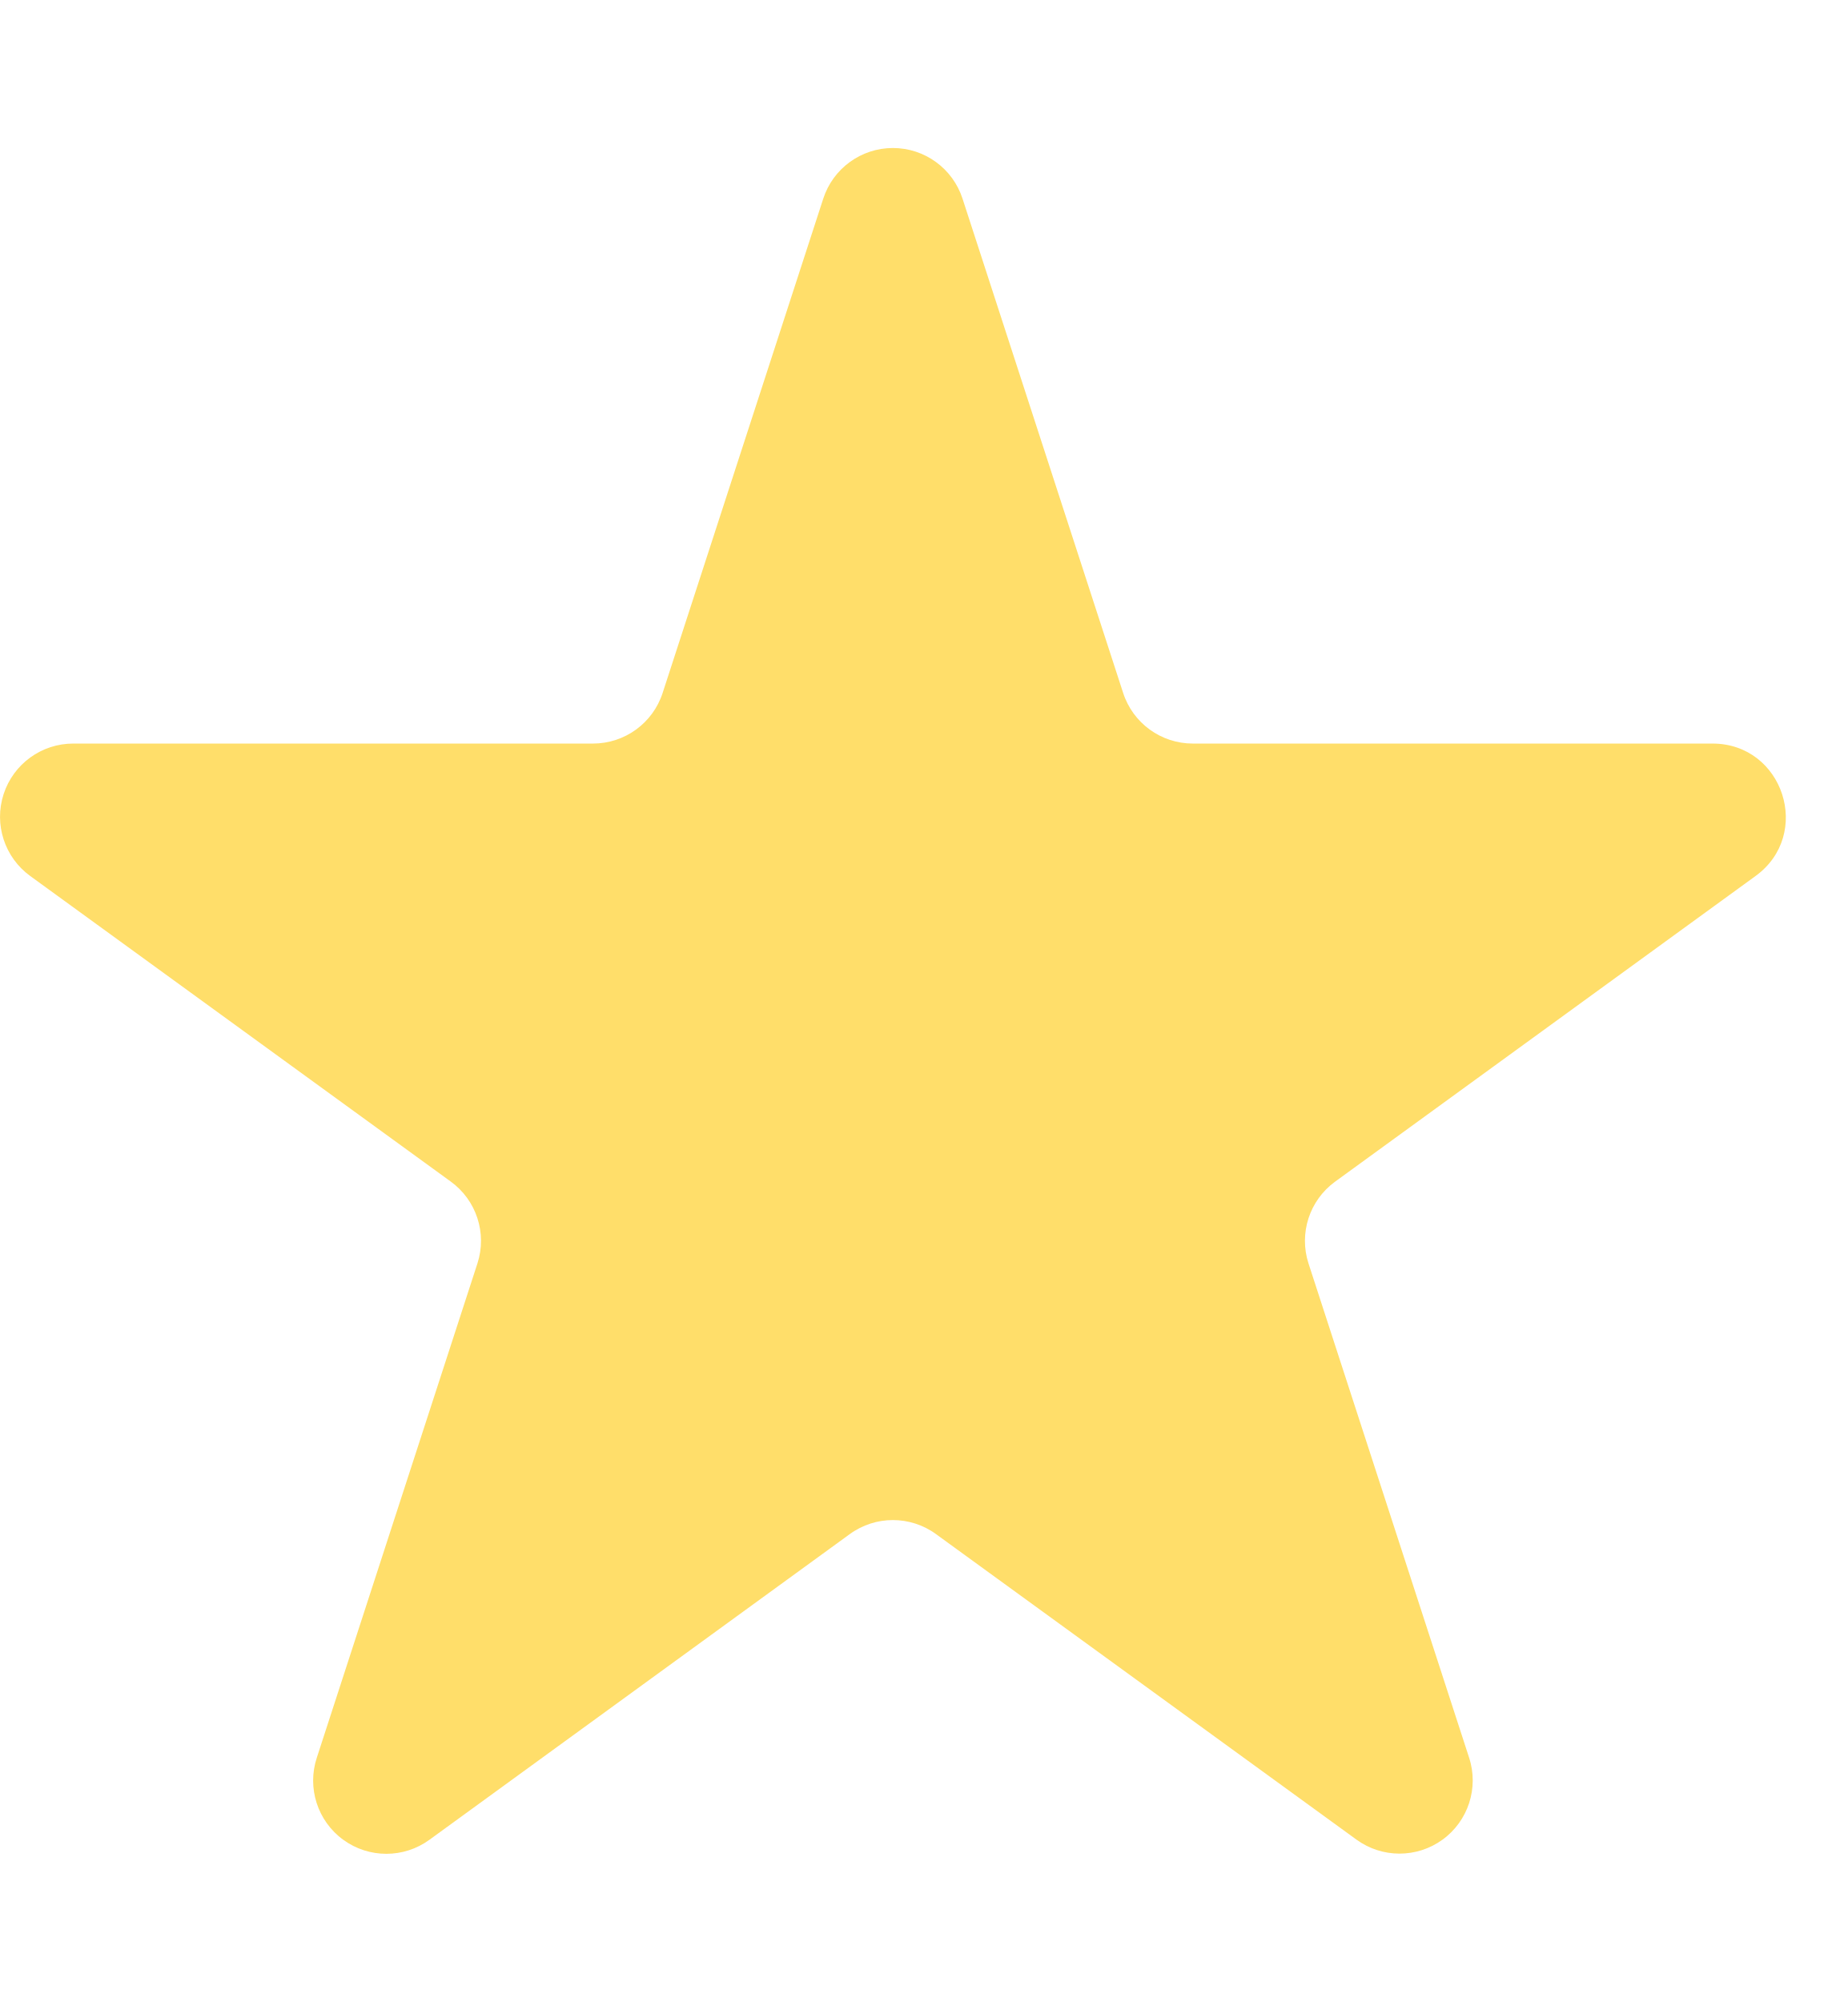
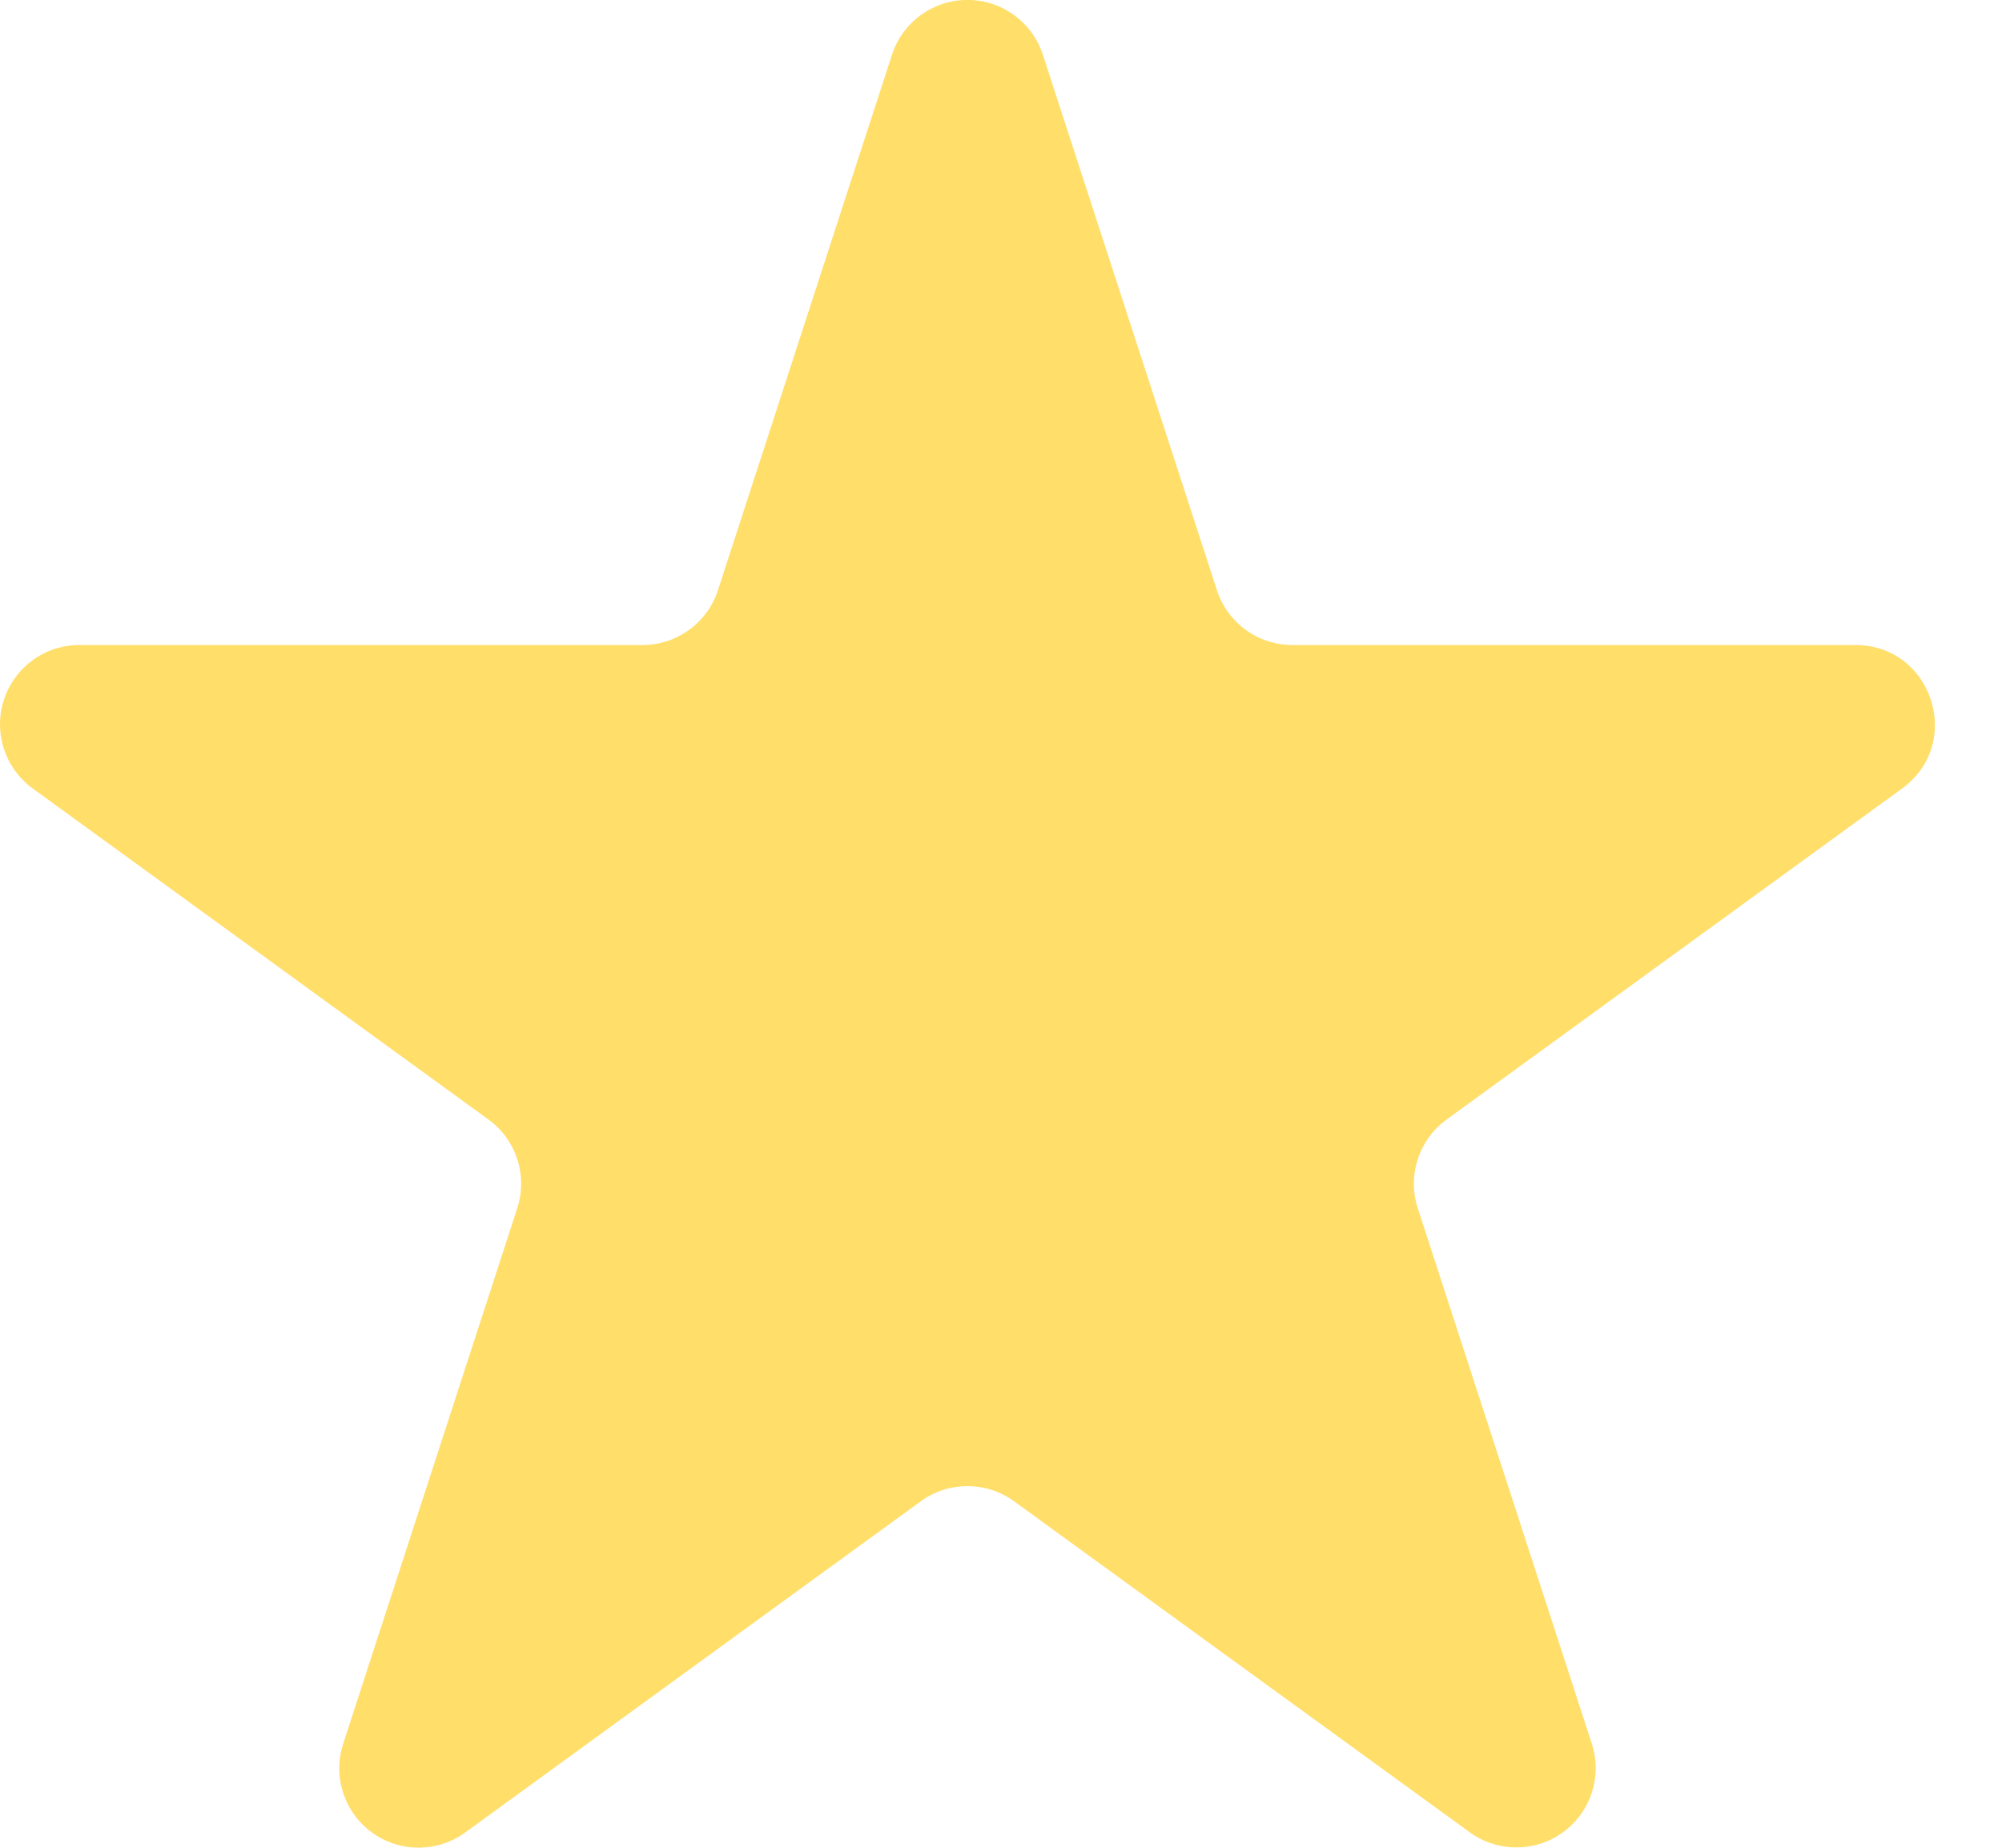
- <svg xmlns="http://www.w3.org/2000/svg" width="12" height="13" fill="none" viewBox="0 0 13 12">
+ <svg xmlns="http://www.w3.org/2000/svg" width="13" height="12" fill="none" viewBox="0 0 13 12">
  <path fill="#FFDE6A" d="M5.792.356a.515.515 0 0 1 .98 0l1.13 3.477a.515.515 0 0 0 .49.356h3.656c.499 0 .707.639.303.932l-2.958 2.15a.515.515 0 0 0-.187.575l1.13 3.477a.515.515 0 0 1-.793.576L6.585 9.75a.515.515 0 0 0-.606 0L3.022 11.9a.515.515 0 0 1-.793-.577l1.13-3.477a.515.515 0 0 0-.188-.576L.213 5.121a.515.515 0 0 1 .303-.932h3.656a.515.515 0 0 0 .49-.356L5.792.356z" />
</svg>
